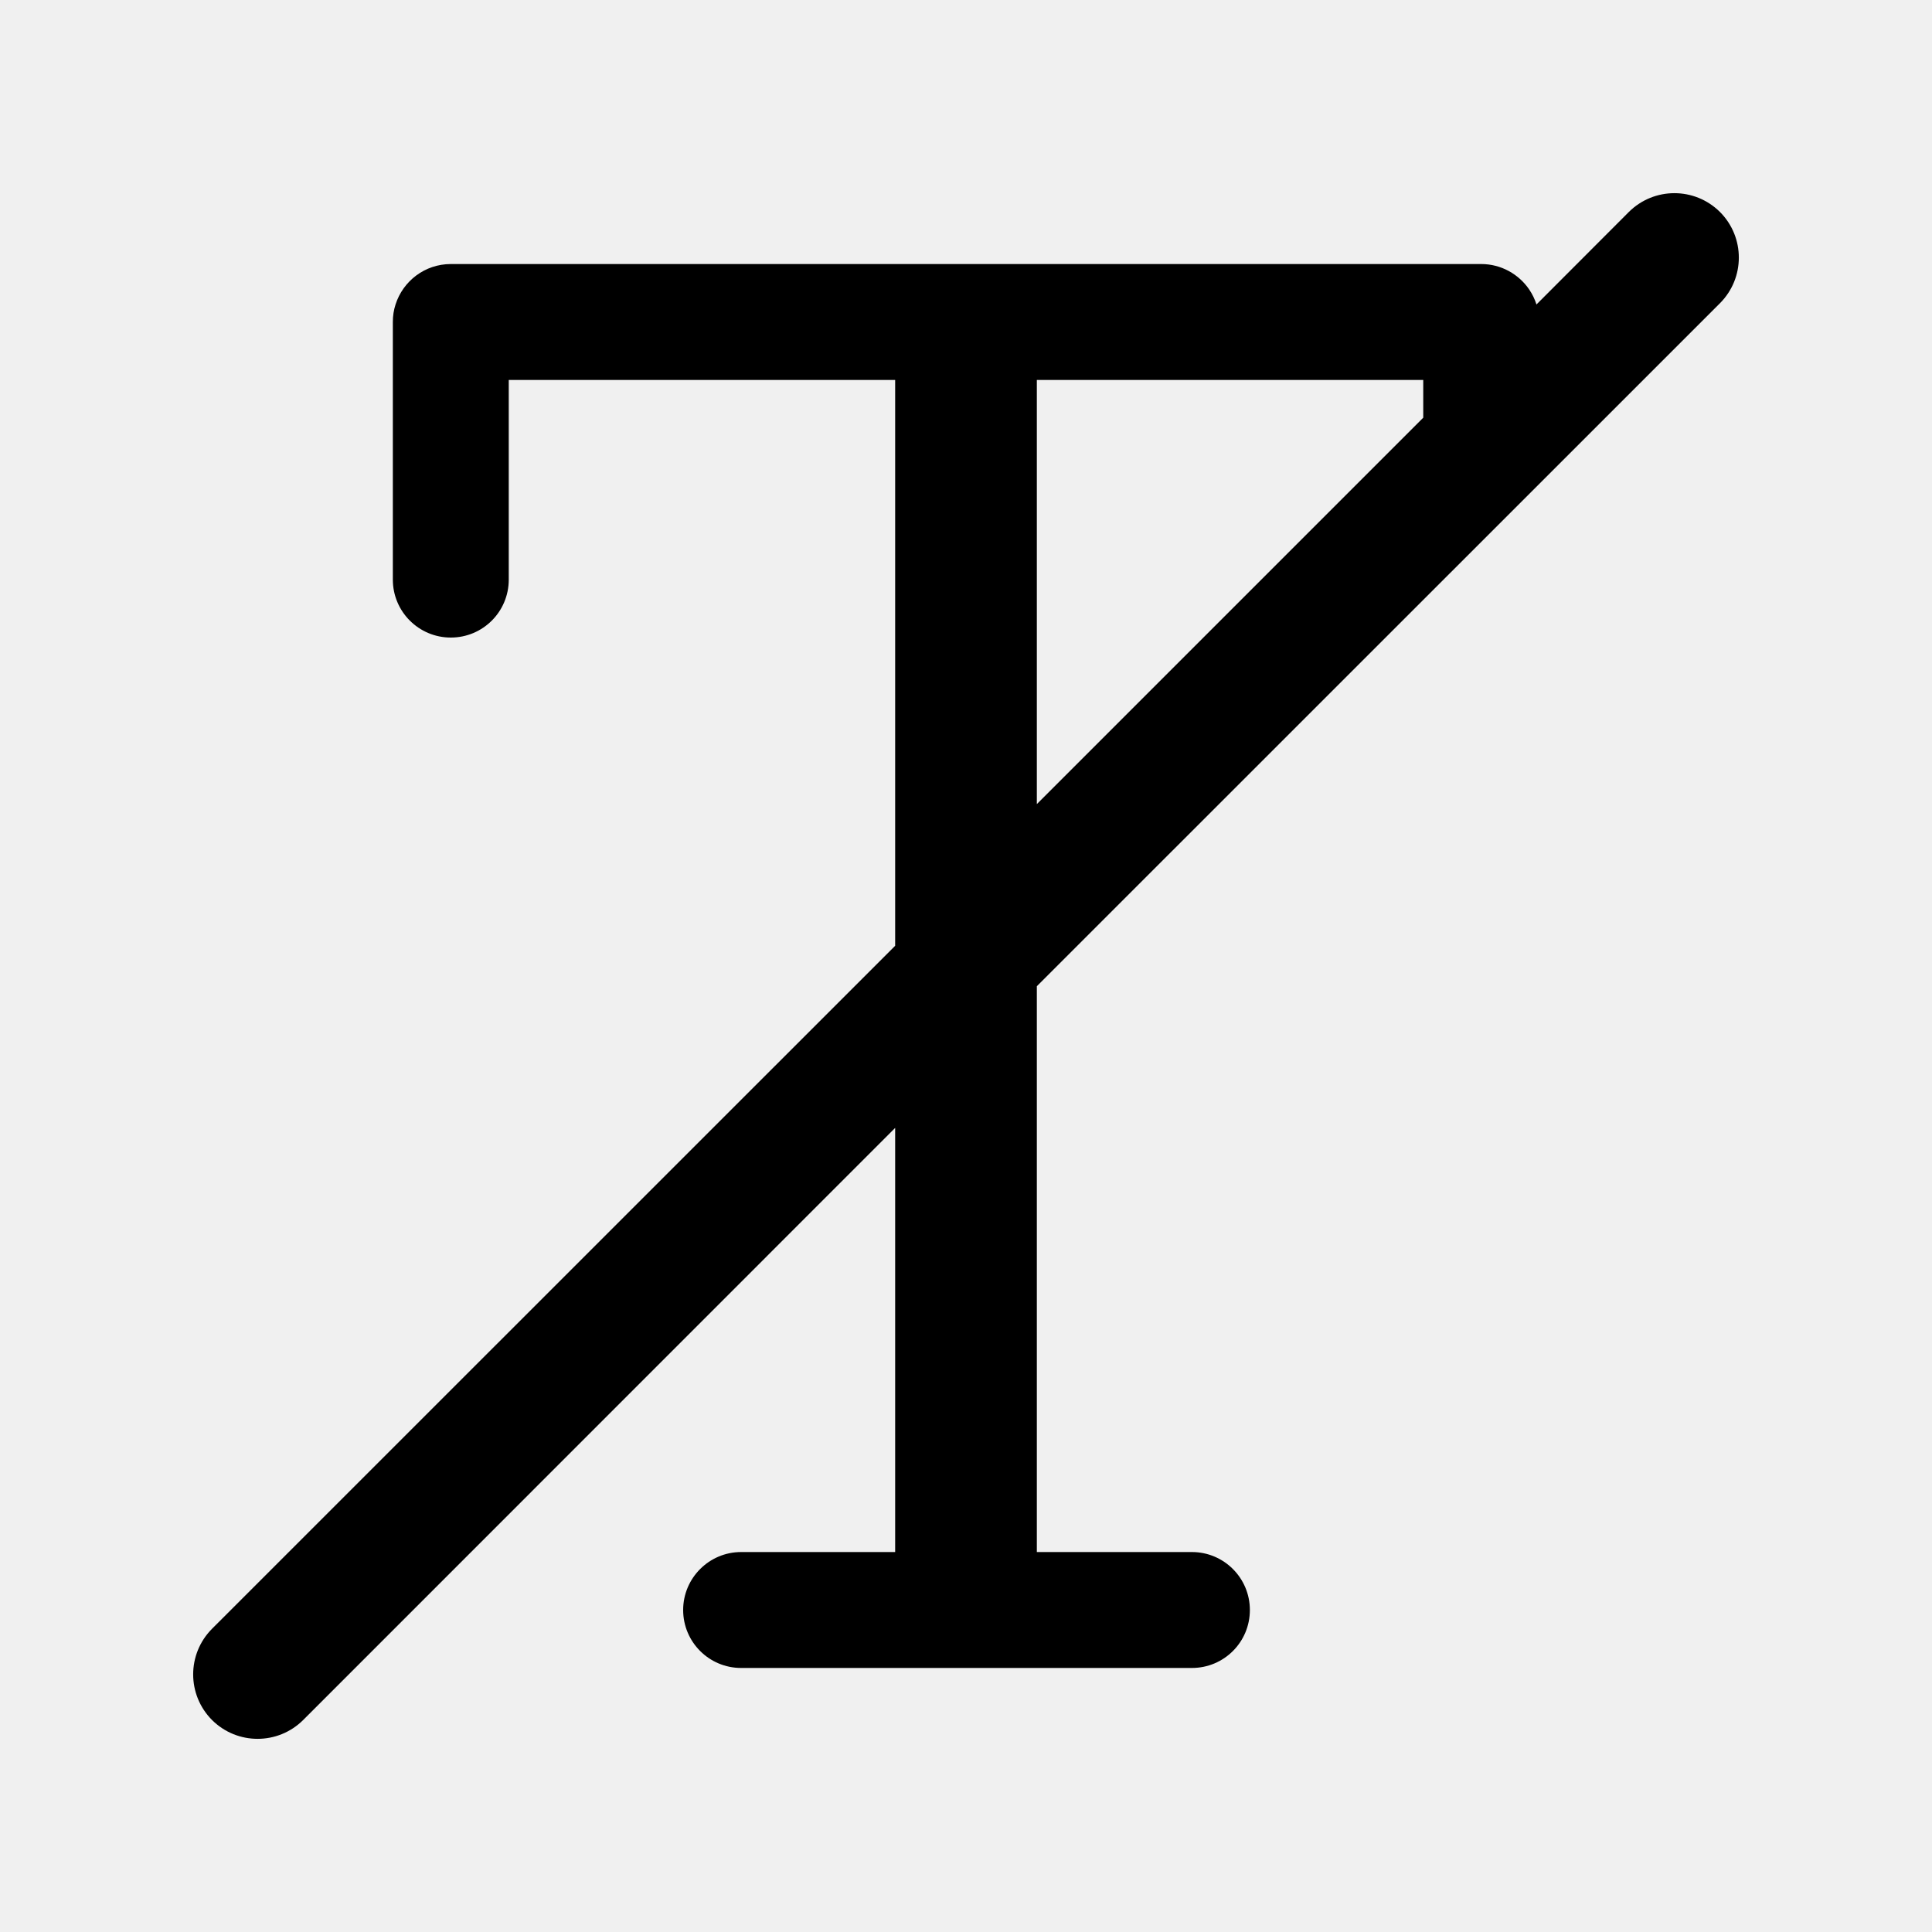
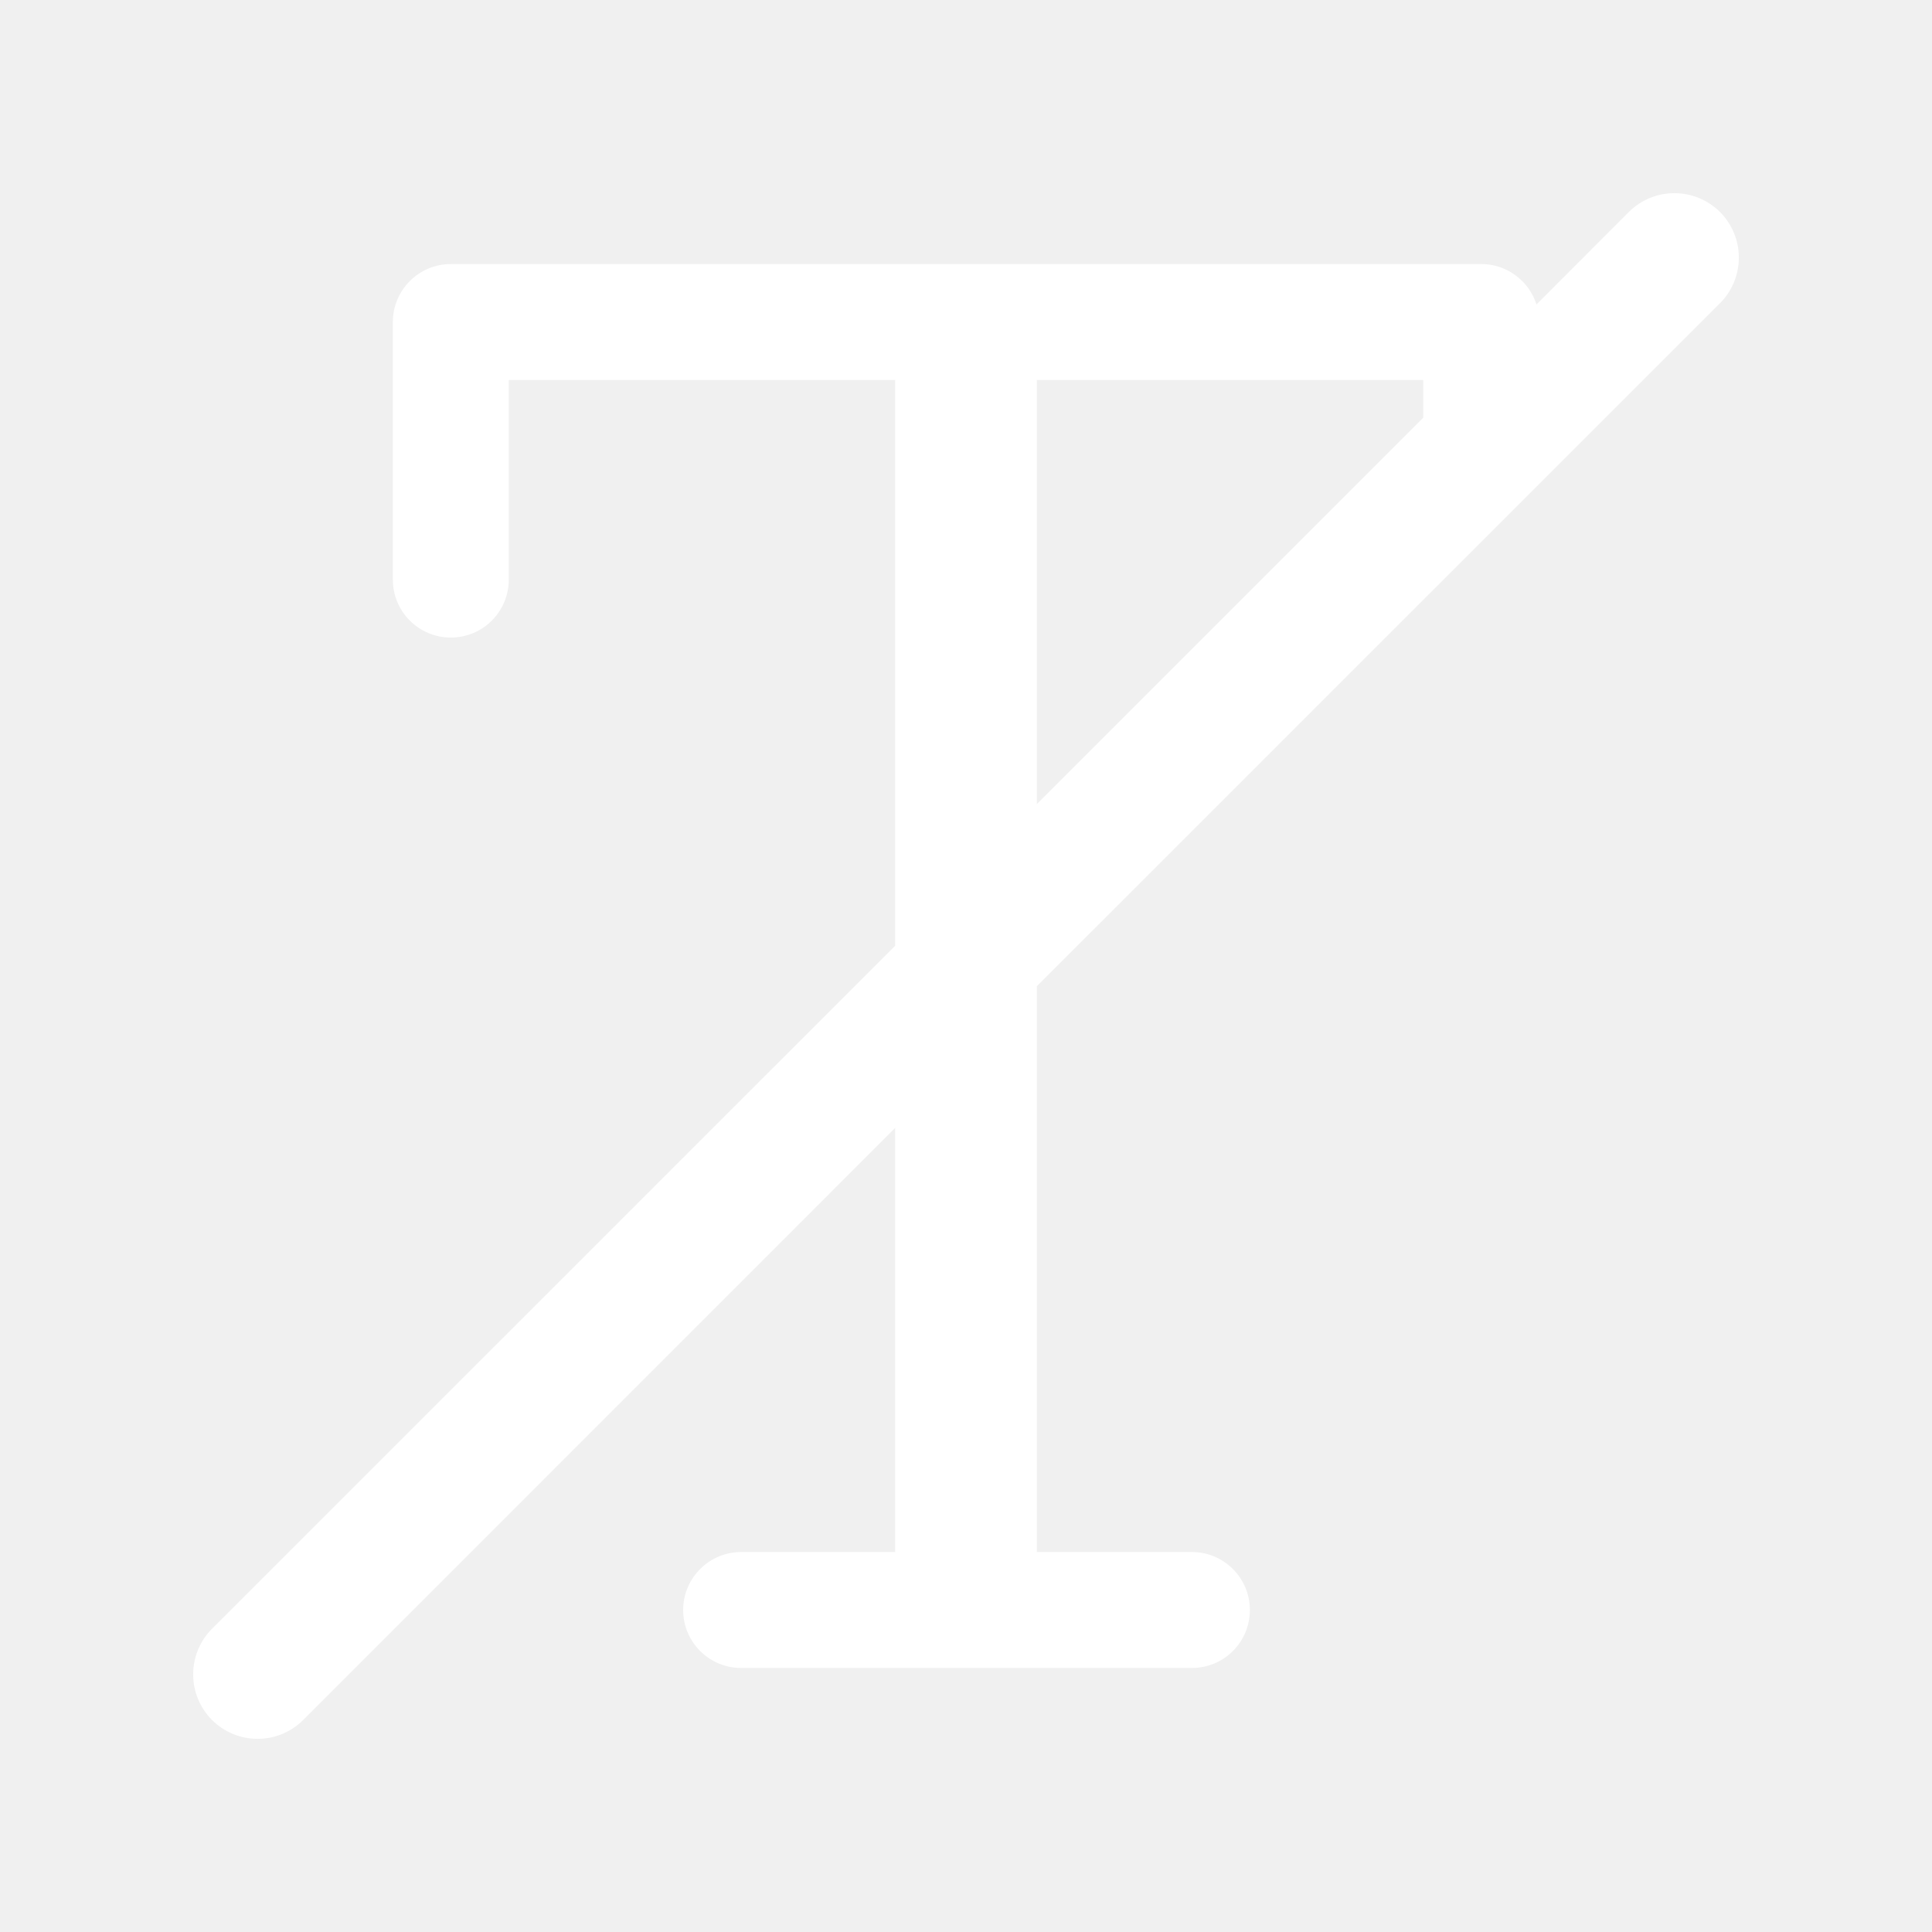
<svg xmlns="http://www.w3.org/2000/svg" width="800px" height="800px" viewBox="0 0 15 15" fill="none">
-   <path fill-rule="evenodd" clip-rule="evenodd" d="M13.354 2.354C13.549 2.158 13.549 1.842 13.354 1.646C13.158 1.451 12.842 1.451 12.646 1.646L11.929 2.364C11.916 2.322 11.897 2.284 11.873 2.248C11.792 2.129 11.655 2.05 11.5 2.05H3.5C3.299 2.05 3.129 2.182 3.071 2.364C3.057 2.407 3.05 2.452 3.05 2.5V4.5C3.05 4.749 3.252 4.95 3.5 4.95C3.749 4.95 3.95 4.749 3.95 4.5V2.95H6.95V7.343L1.646 12.646C1.451 12.842 1.451 13.158 1.646 13.354C1.842 13.549 2.158 13.549 2.354 13.354L6.95 8.757V12.05H5.754C5.506 12.05 5.304 12.252 5.304 12.5C5.304 12.749 5.506 12.95 5.754 12.95H9.254C9.503 12.95 9.704 12.749 9.704 12.5C9.704 12.252 9.503 12.05 9.254 12.05H8.05V7.657L13.354 2.354ZM8.05 6.243L11.05 3.243V2.95H8.05V6.243Z" fill="#000000" />
+   <path fill-rule="evenodd" clip-rule="evenodd" d="M13.354 2.354C13.549 2.158 13.549 1.842 13.354 1.646C13.158 1.451 12.842 1.451 12.646 1.646L11.929 2.364C11.916 2.322 11.897 2.284 11.873 2.248C11.792 2.129 11.655 2.05 11.5 2.05H3.5C3.299 2.05 3.129 2.182 3.071 2.364C3.057 2.407 3.05 2.452 3.05 2.5V4.5C3.05 4.749 3.252 4.95 3.5 4.95C3.749 4.95 3.95 4.749 3.95 4.5V2.95H6.95V7.343L1.646 12.646C1.451 12.842 1.451 13.158 1.646 13.354C1.842 13.549 2.158 13.549 2.354 13.354L6.95 8.757V12.05H5.754C5.506 12.05 5.304 12.252 5.304 12.5C5.304 12.749 5.506 12.95 5.754 12.95H9.254C9.503 12.95 9.704 12.749 9.704 12.5C9.704 12.252 9.503 12.05 9.254 12.05H8.05V7.657L13.354 2.354ZM8.05 6.243L11.05 3.243V2.95H8.05V6.243Z" fill="#FFF" />
</svg>
